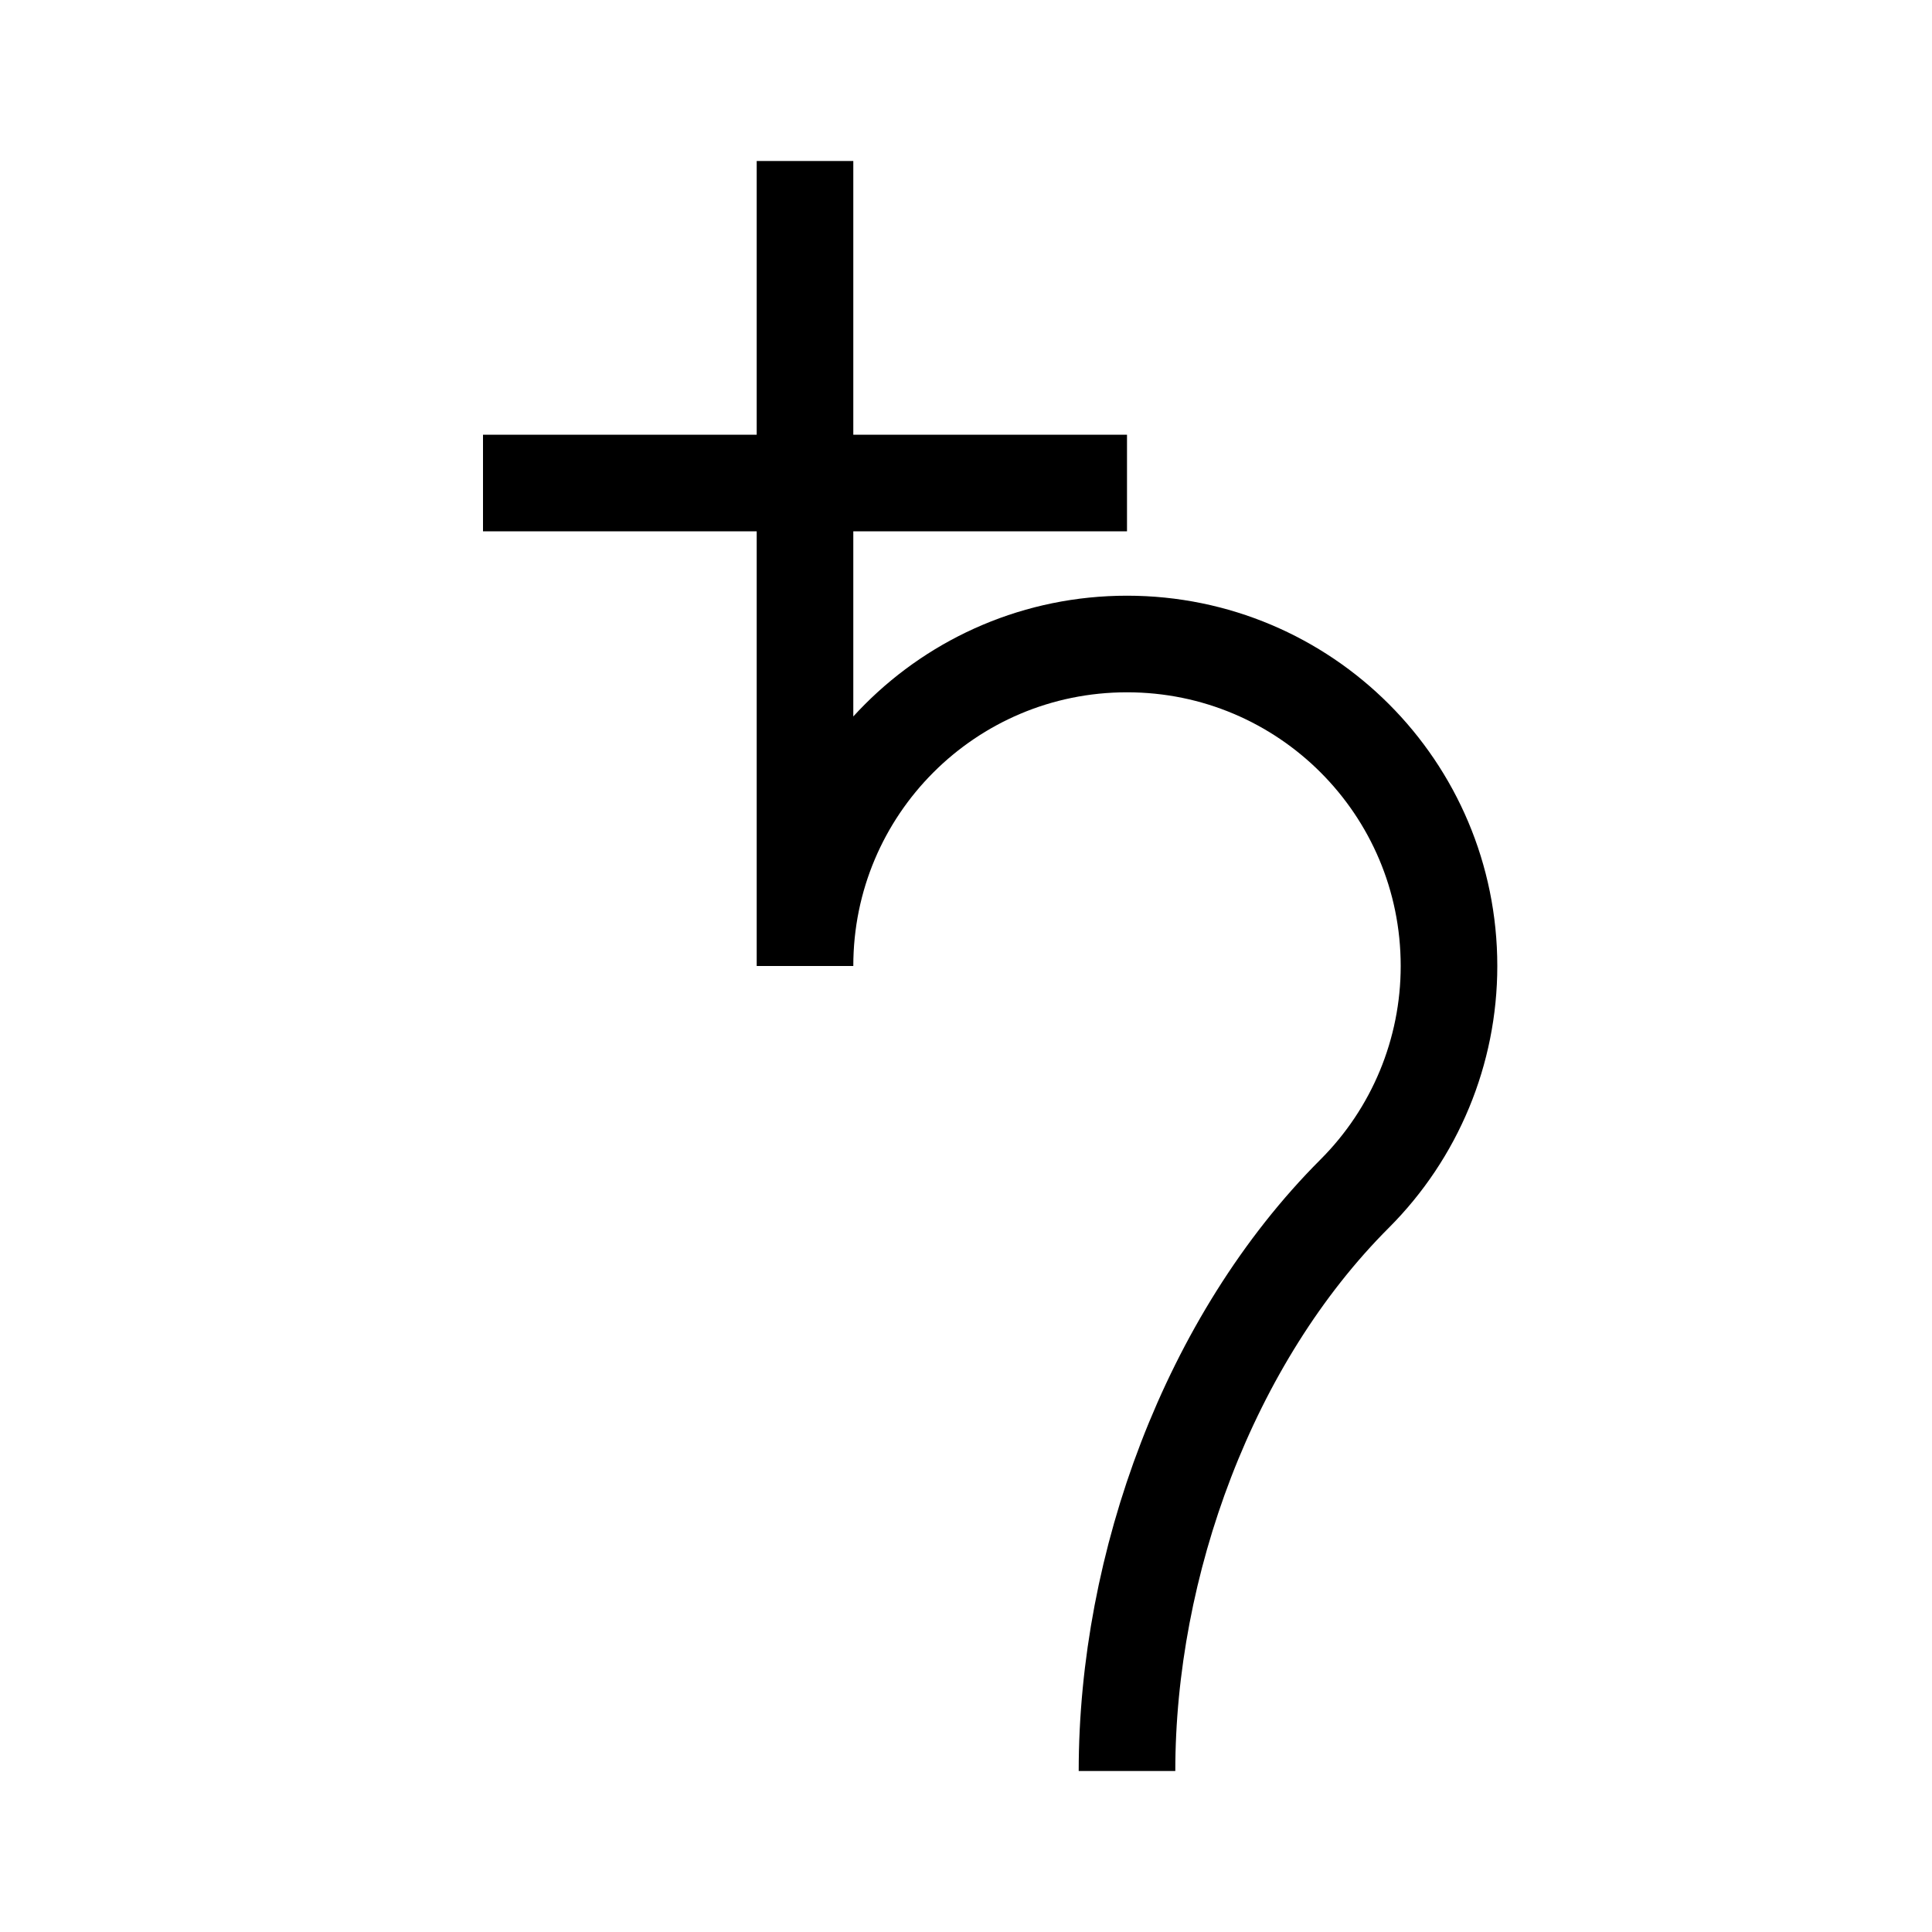
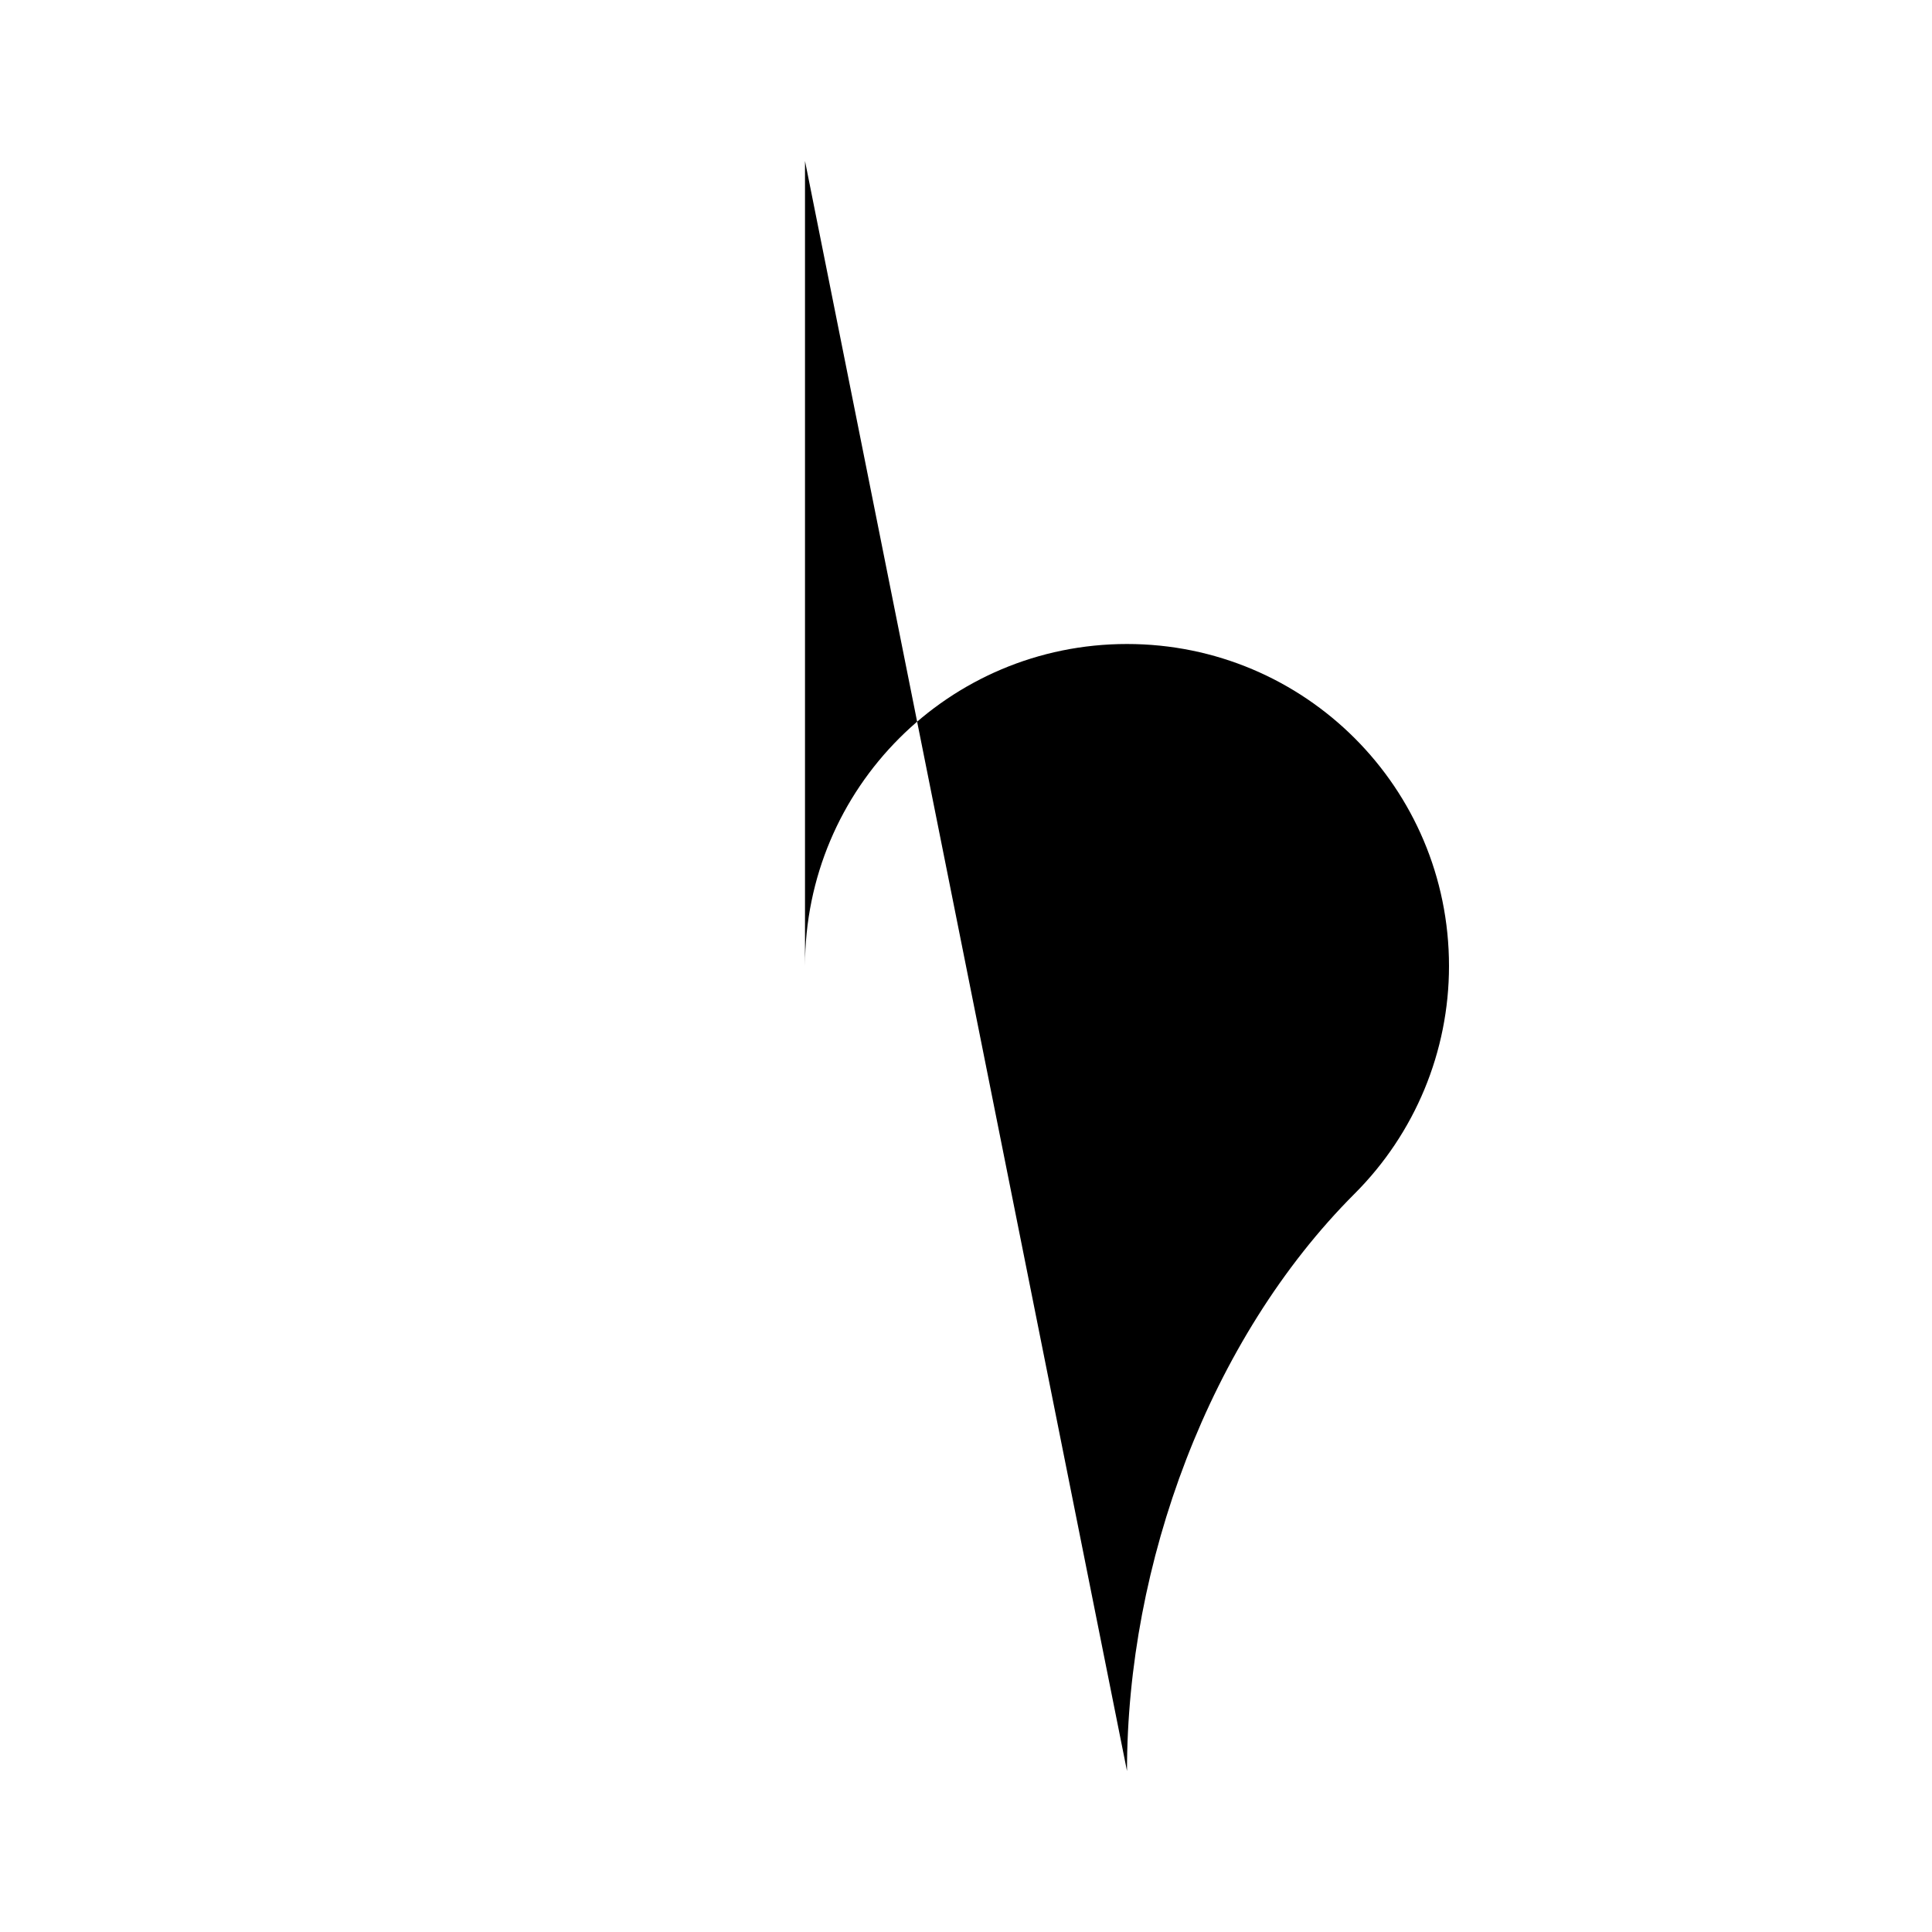
<svg xmlns="http://www.w3.org/2000/svg" width="16" height="16" viewBox="0 0 12 12">
-   <path style="fill:none;stroke:#000;stroke-width:6;stroke-linecap:butt;stroke-linejoin:miter;stroke-miterlimit:10;stroke-opacity:1" transform="matrix(.1 0 0 -.1 0 12)" d="M30 90h40m-20 20V60c0 11.055 8.945 20 20 20s20-8.945 20-20c0-5.313-2.11-10.39-5.86-14.14C75.079 36.796 70 22.812 70 10" />
+   <path transform="matrix(.1 0 0 -.1 0 12)" d="M30 90h40m-20 20V60c0 11.055 8.945 20 20 20s20-8.945 20-20c0-5.313-2.11-10.39-5.86-14.14C75.079 36.796 70 22.812 70 10" />
</svg>
